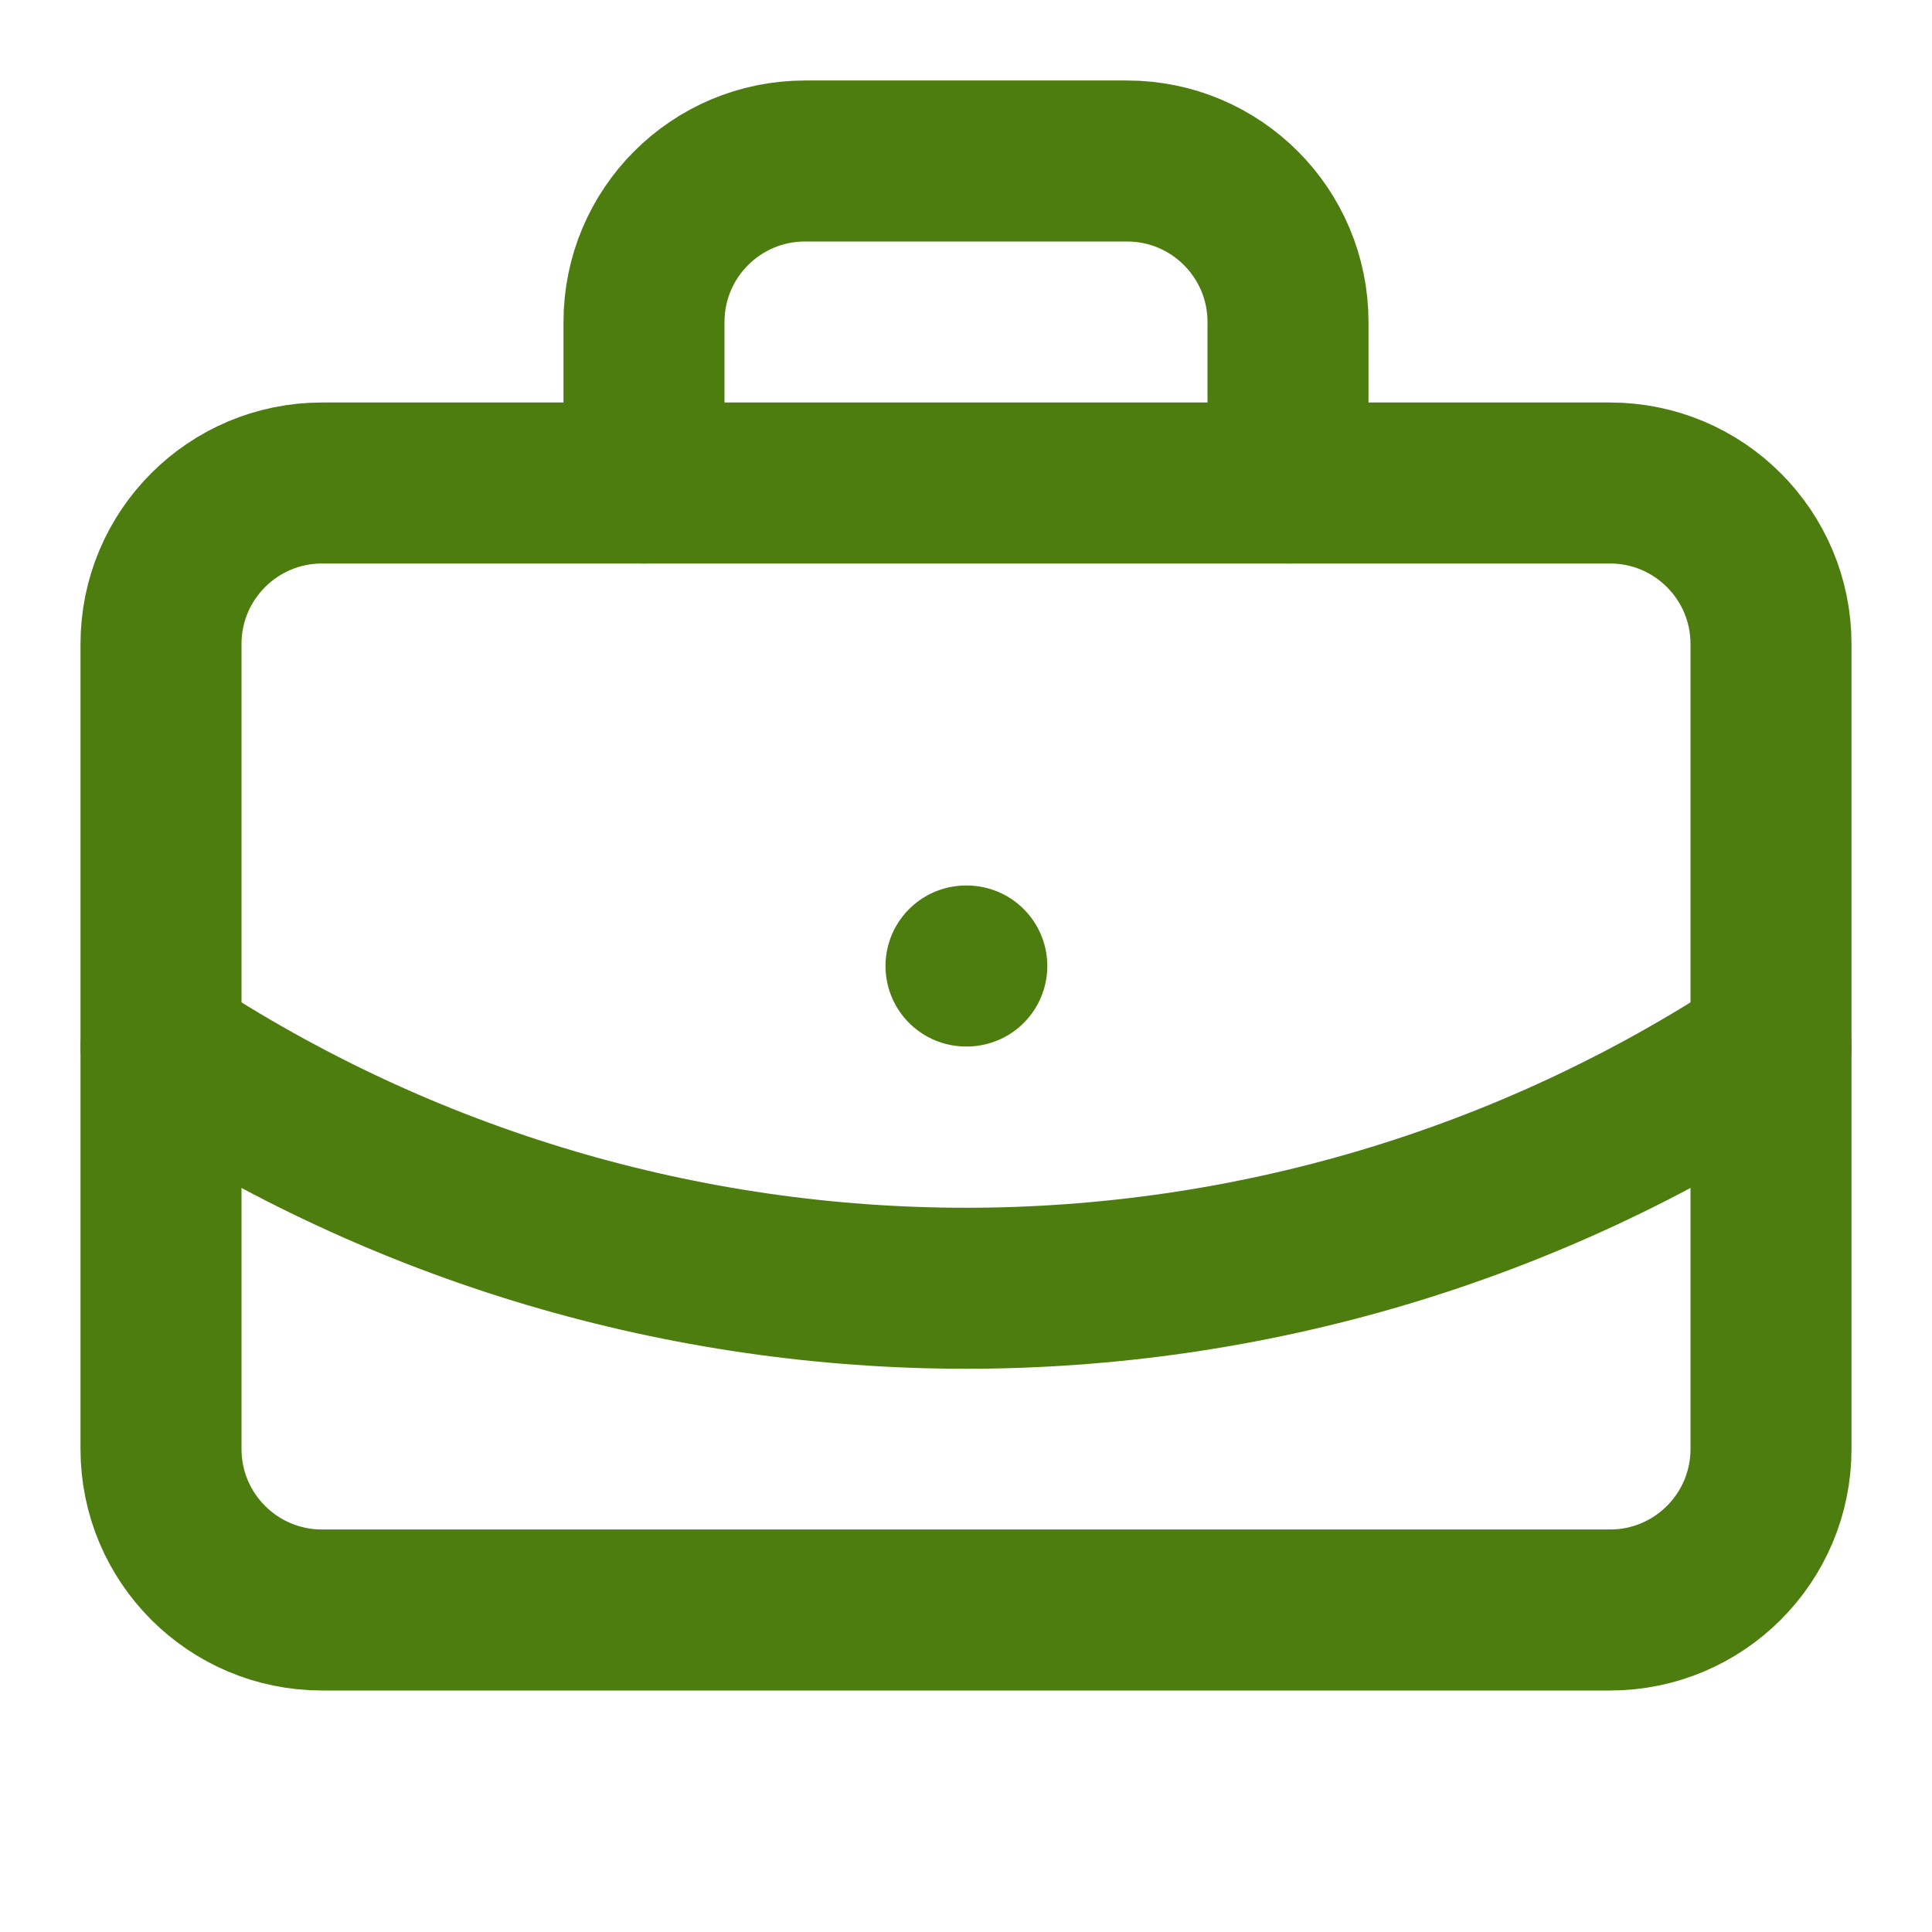
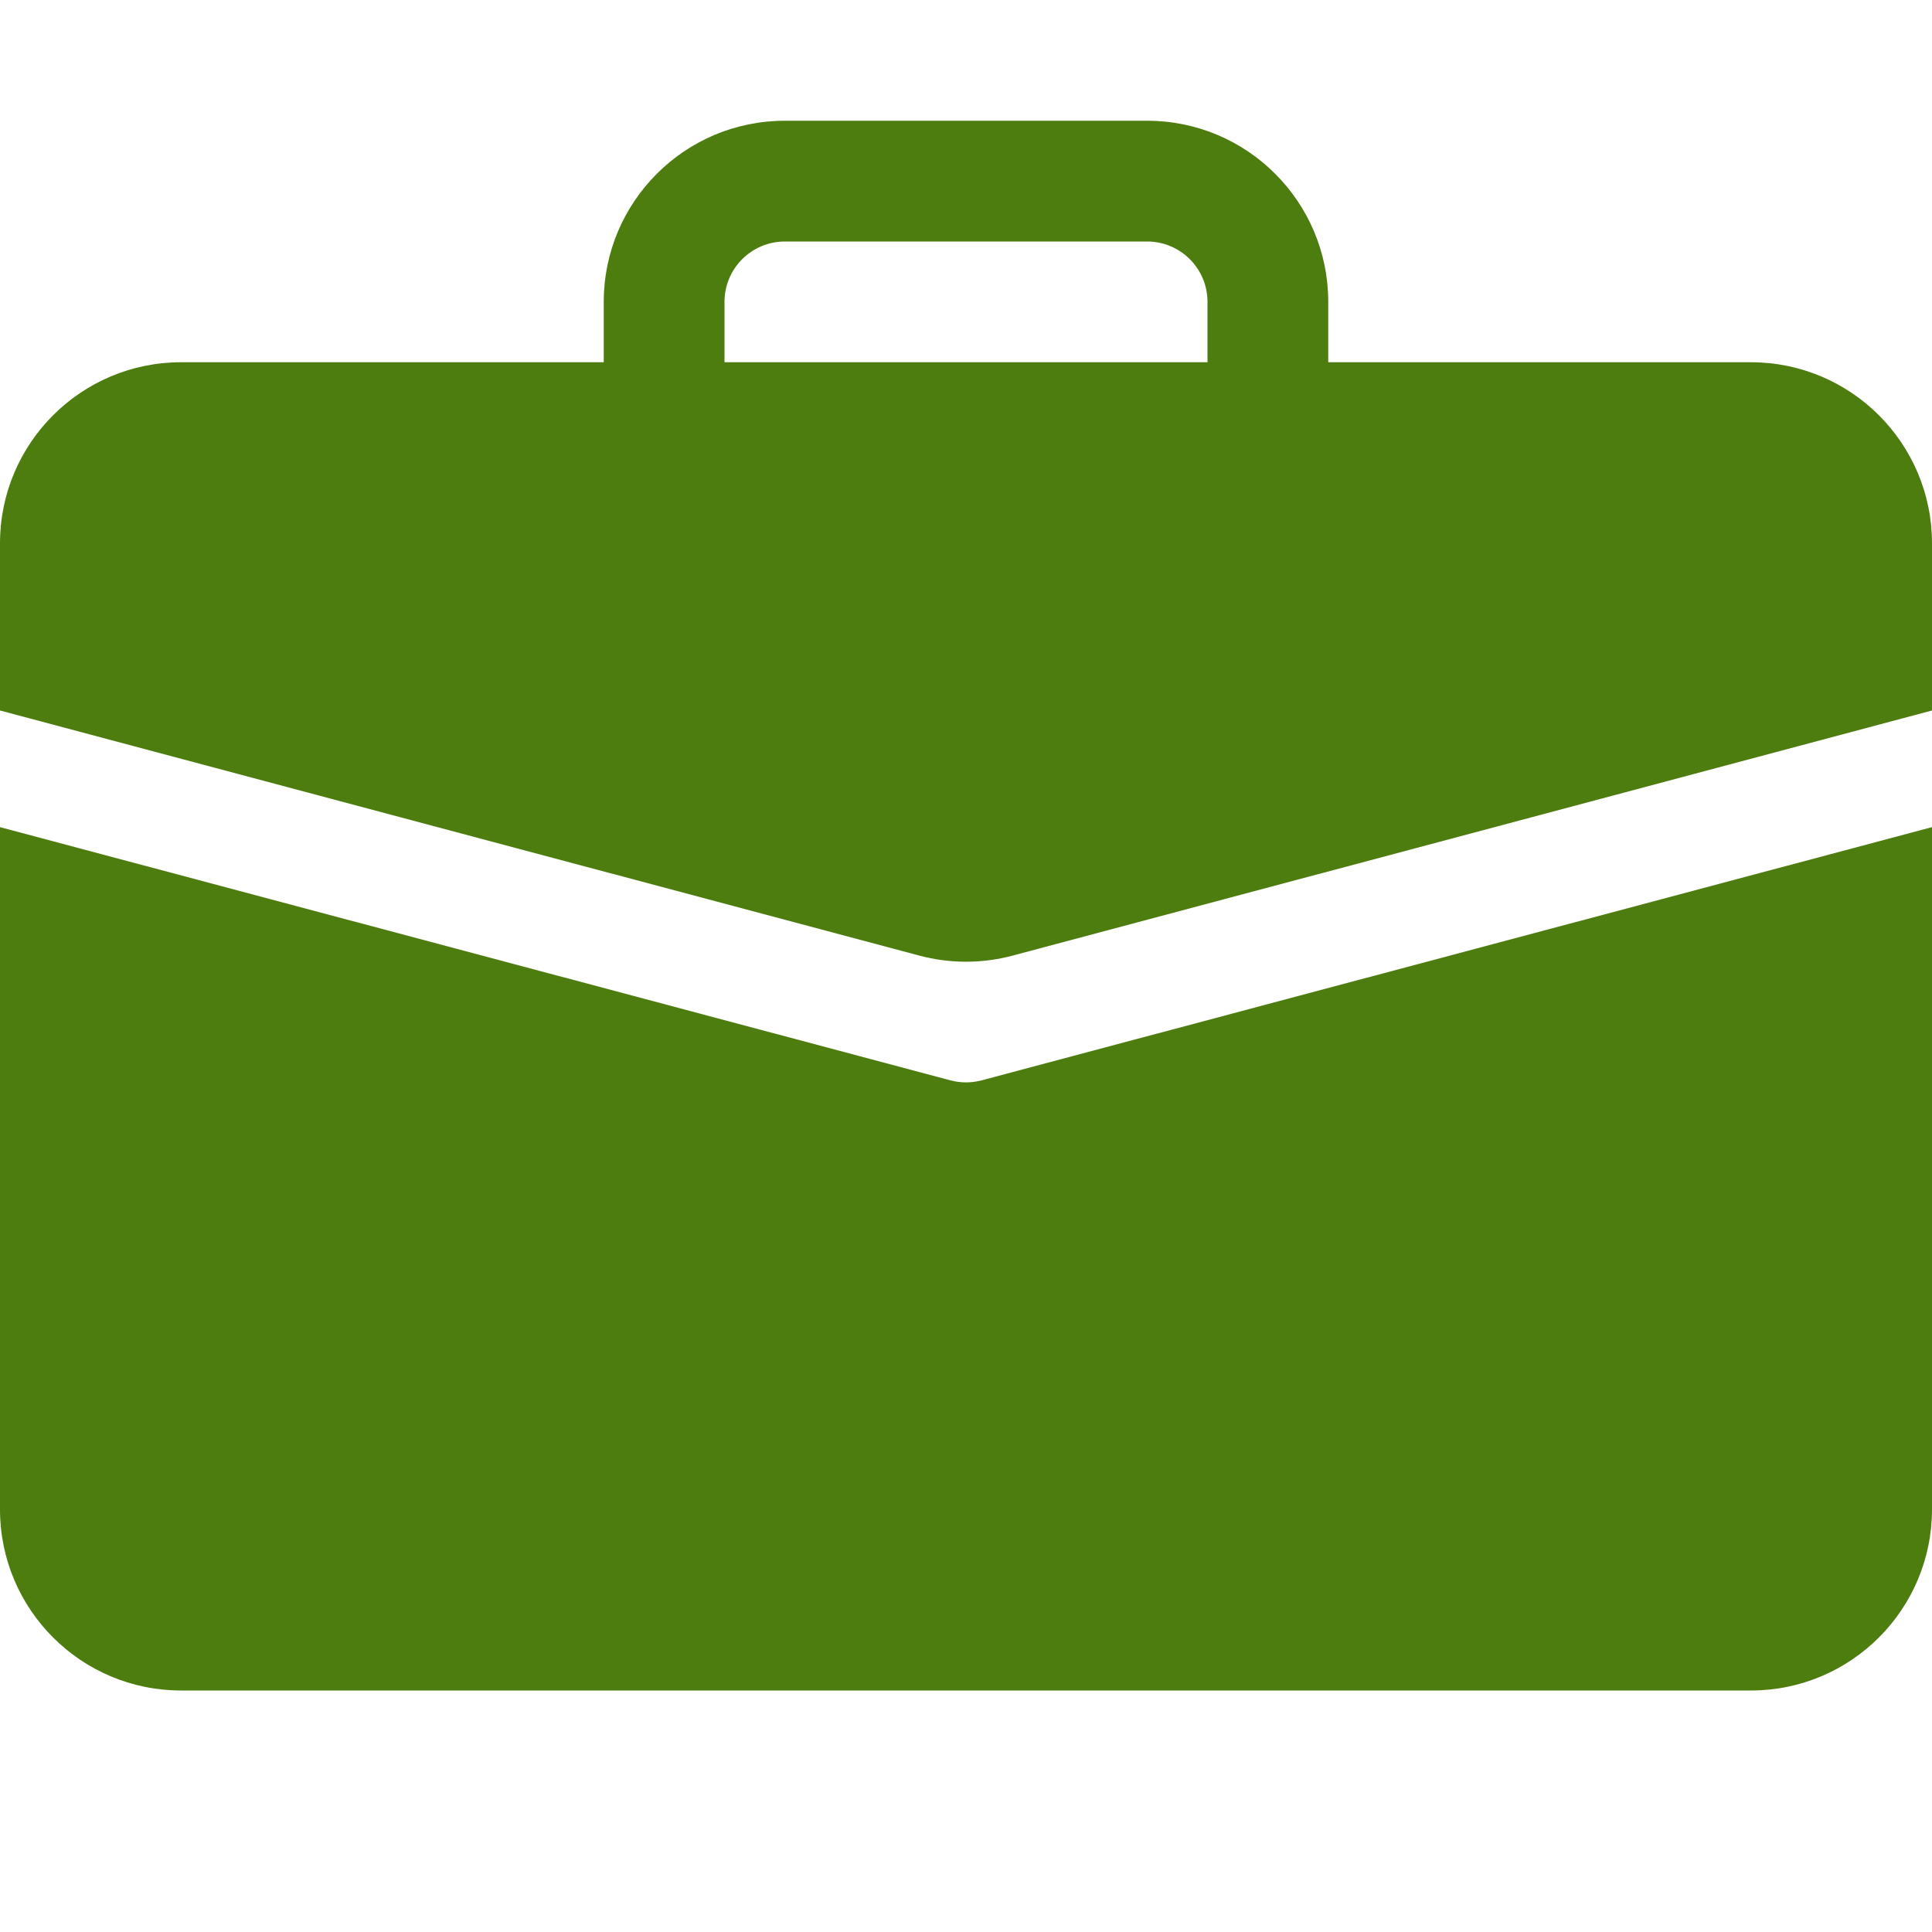
- <svg xmlns="http://www.w3.org/2000/svg" width="16" height="16" viewBox="0 0 24 24" fill="none" stroke="#4d7c0f" stroke-width="2" stroke-linecap="round" stroke-linejoin="round">
-   <path d="M12 12h.01" />
-   <path d="M16 6V4a2 2 0 0 0-2-2h-4a2 2 0 0 0-2 2v2" />
-   <path d="M22 13a18.15 18.15 0 0 1-20 0" />
-   <rect width="20" height="14" x="2" y="6" rx="2" />
+ <svg xmlns="http://www.w3.org/2000/svg" width="16" height="16" fill="#4d7c0f" class="bi bi-briefcase-fill" viewBox="0 0 16 16">
+   <path d="M6.5 1A1.5 1.5 0 0 0 5 2.5V3H1.5A1.5 1.5 0 0 0 0 4.5v1.384l7.614 2.03a1.5 1.5 0 0 0 .772 0L16 5.884V4.5A1.5 1.5 0 0 0 14.5 3H11v-.5A1.5 1.5 0 0 0 9.5 1zm0 1h3a.5.5 0 0 1 .5.5V3H6v-.5a.5.5 0 0 1 .5-.5" />
+   <path d="M0 12.5A1.5 1.5 0 0 0 1.5 14h13a1.5 1.5 0 0 0 1.5-1.5V6.85L8.129 8.947a.5.5 0 0 1-.258 0L0 6.85z" />
</svg>
